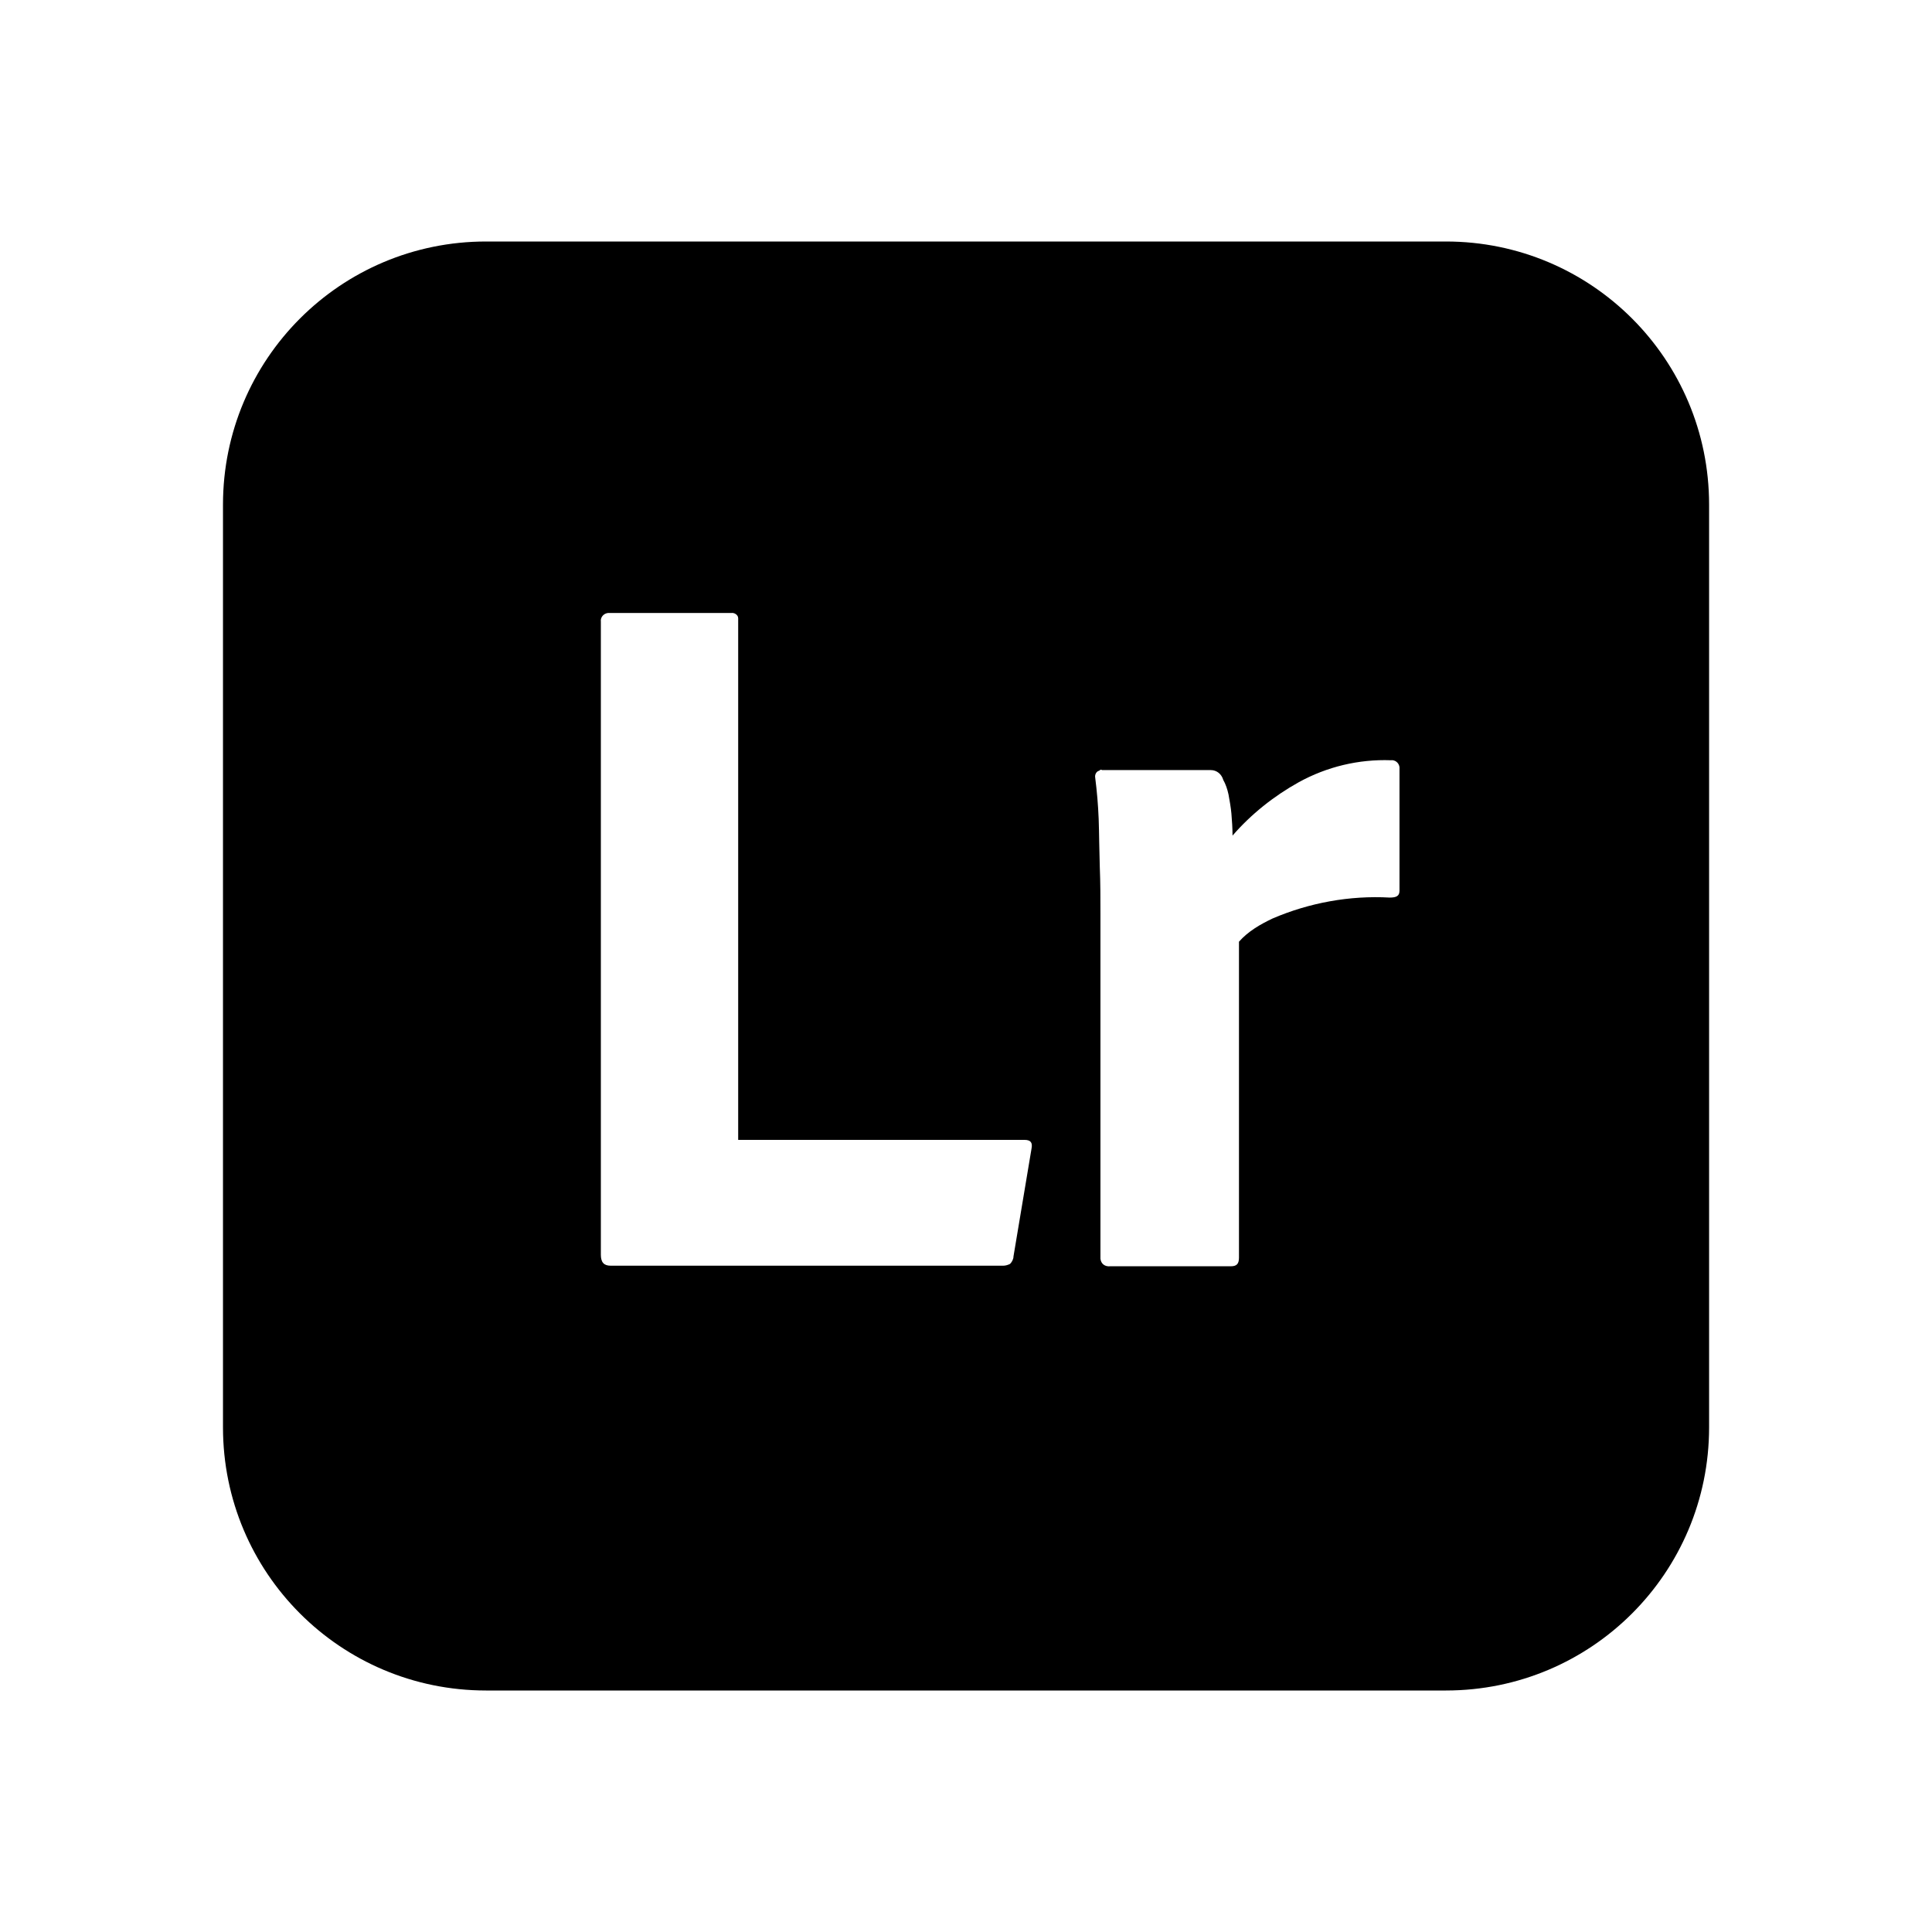
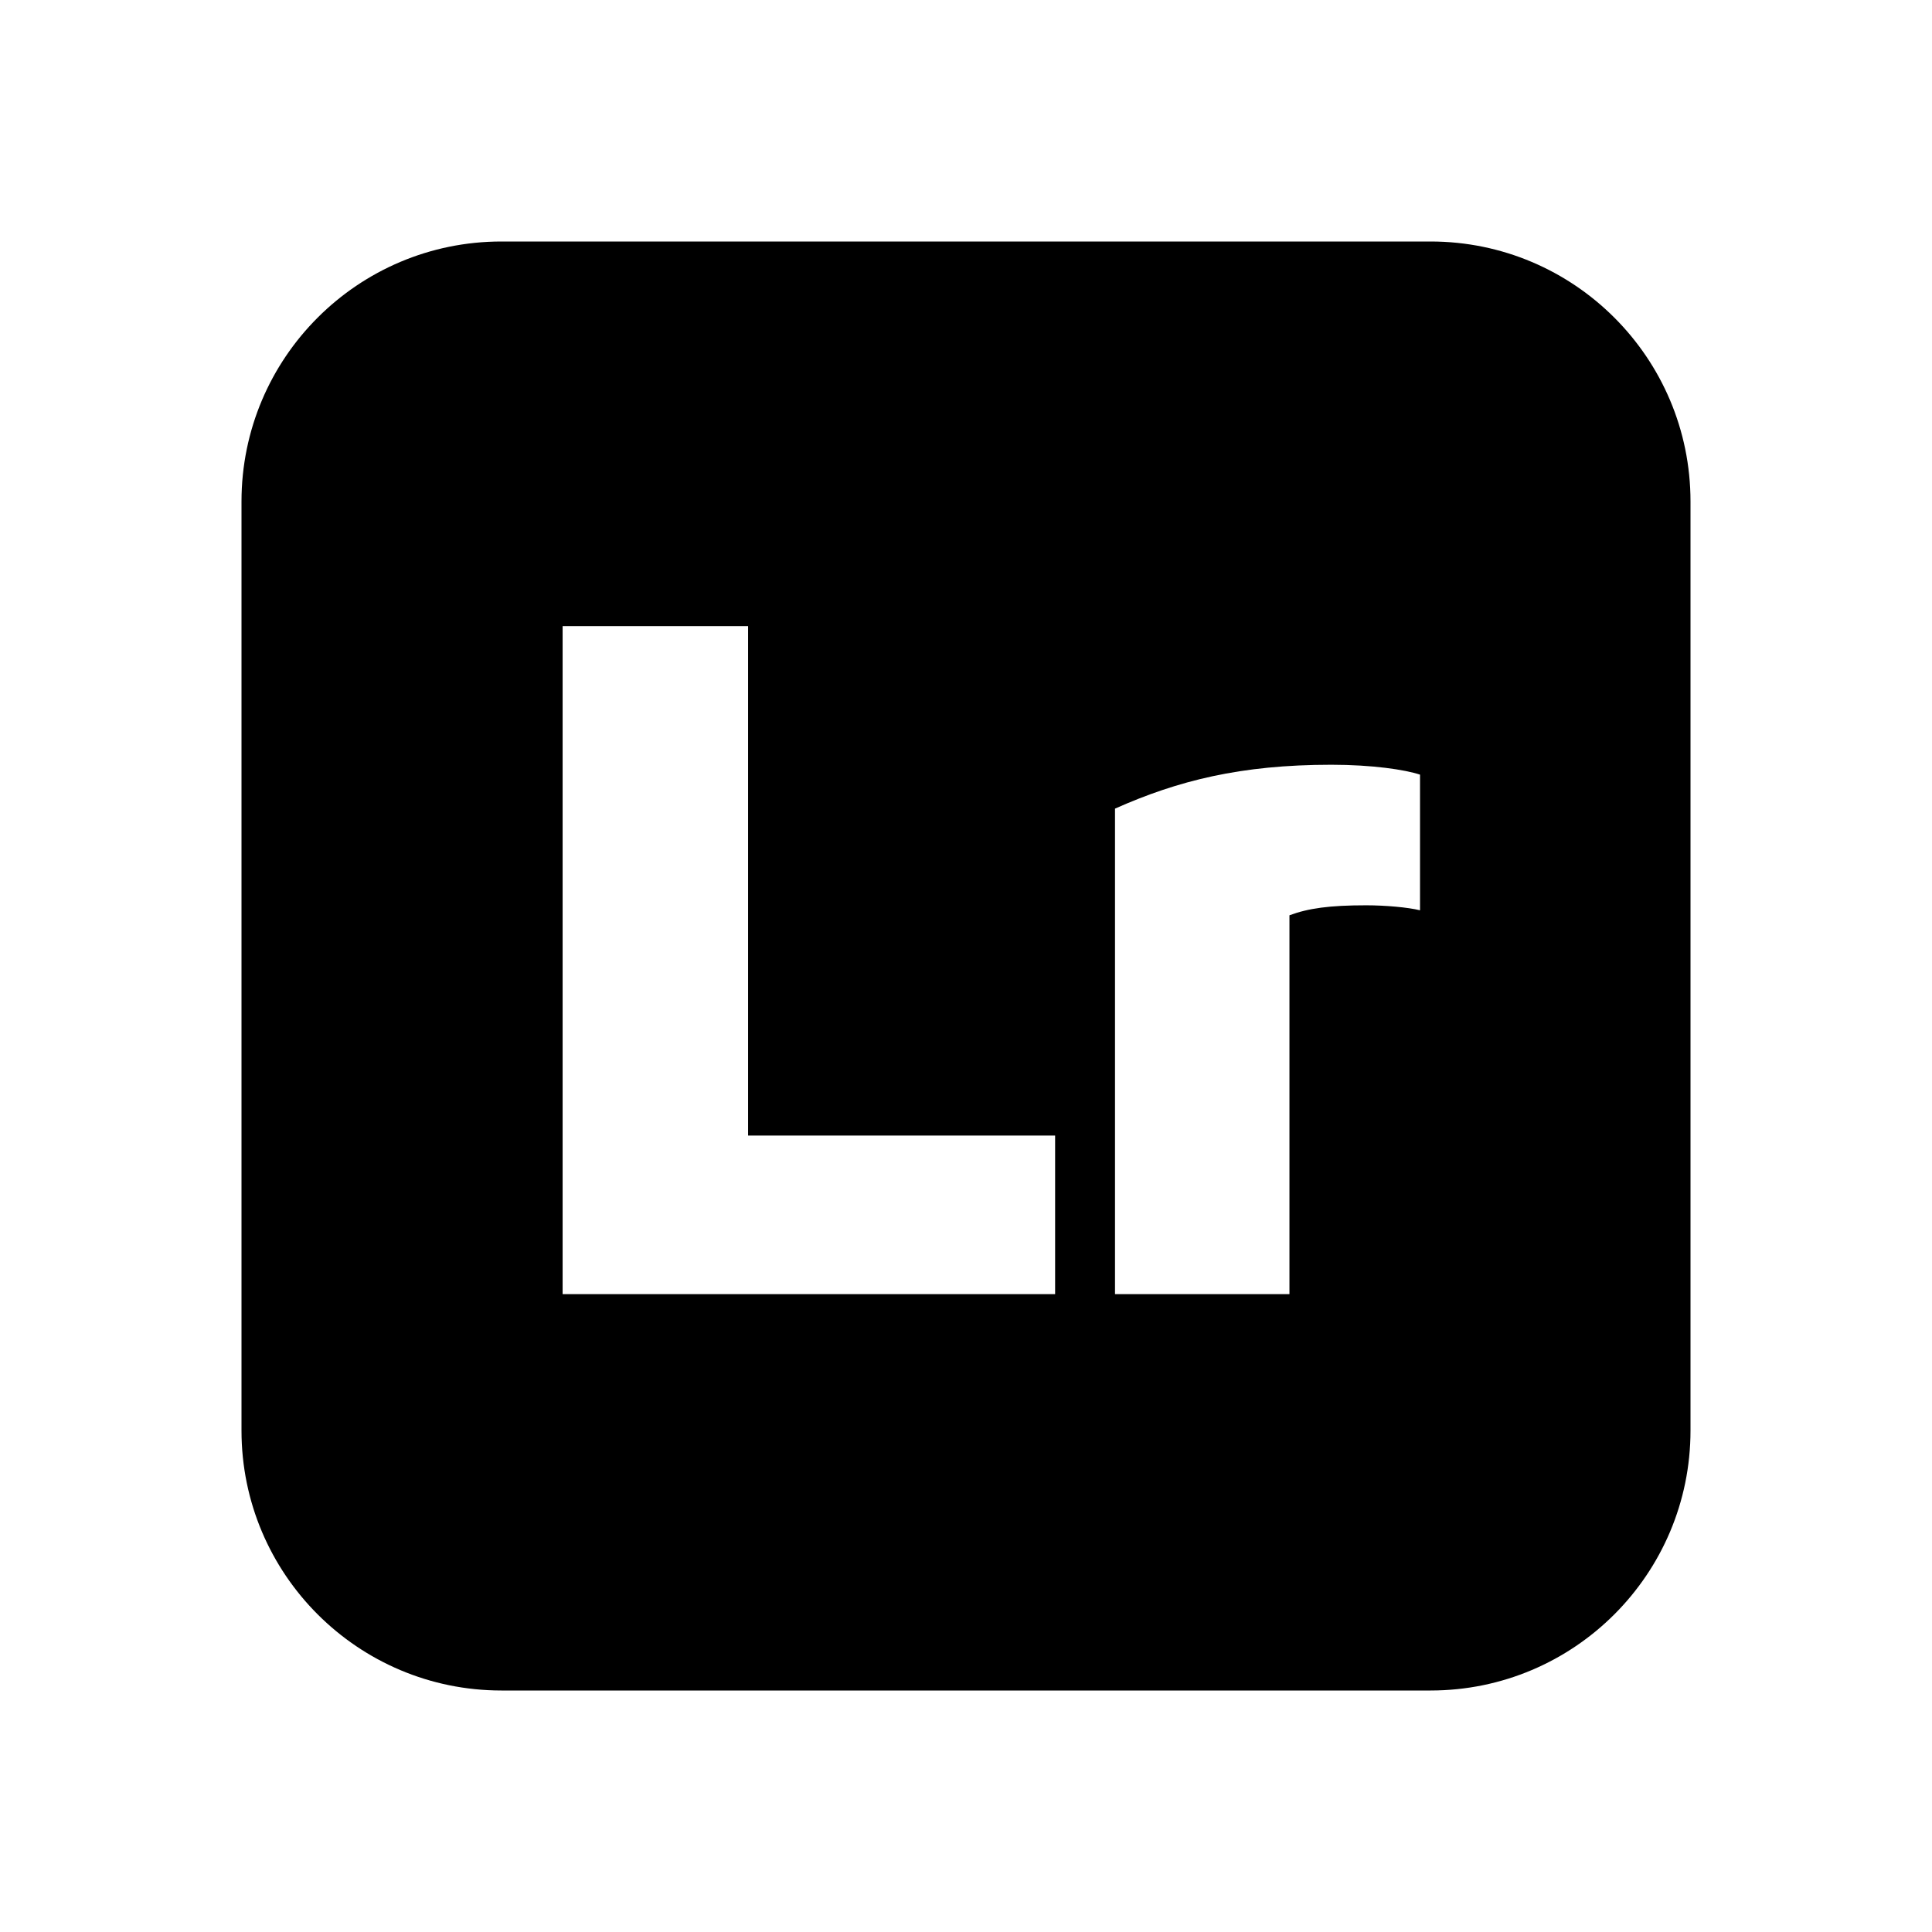
<svg xmlns="http://www.w3.org/2000/svg" width="24" height="24" viewBox="0 0 24 24" fill="currentColor">
-   <path fill-rule="evenodd" clip-rule="evenodd" d="M6.038 3H17.962C19.769 3 21.231 4.462 21.231 6.269V17.731C21.231 19.538 19.769 21 17.962 21H6.038C4.231 21 2.77 19.538 2.77 17.731V6.269C2.77 4.462 4.231 3 6.038 3ZM12.461 15.723H7.586C7.5 15.723 7.464 15.679 7.464 15.586V7.723C7.457 7.673 7.493 7.623 7.55 7.615H9.084C9.12 7.608 9.17 7.637 9.17 7.68V14.16H12.727C12.806 14.16 12.828 14.196 12.814 14.268L12.59 15.607C12.59 15.643 12.569 15.679 12.547 15.701C12.518 15.715 12.49 15.723 12.461 15.723ZM15.038 9.566H13.691C13.677 9.559 13.67 9.559 13.655 9.574C13.619 9.581 13.598 9.624 13.605 9.66C13.627 9.833 13.641 9.998 13.648 10.171C13.652 10.269 13.653 10.369 13.655 10.47C13.657 10.569 13.659 10.669 13.662 10.769C13.67 10.97 13.67 11.158 13.67 11.345V15.636C13.677 15.701 13.727 15.737 13.792 15.73H15.29C15.362 15.73 15.391 15.701 15.391 15.622V11.698C15.506 11.568 15.657 11.482 15.808 11.41C16.262 11.215 16.766 11.122 17.263 11.15C17.349 11.15 17.385 11.129 17.385 11.064V9.53C17.378 9.473 17.327 9.437 17.277 9.444C16.881 9.43 16.485 9.523 16.132 9.718C15.823 9.89 15.542 10.114 15.311 10.38C15.311 10.287 15.304 10.193 15.297 10.107C15.29 10.027 15.275 9.948 15.261 9.869C15.247 9.804 15.225 9.739 15.196 9.689C15.175 9.617 15.117 9.566 15.038 9.566Z" />
+   <path fill-rule="evenodd" clip-rule="evenodd" d="M17.771 3C19.554 3 21 4.446 21 6.229V17.771C21 19.554 19.554 21 17.771 21H6.229C4.446 21 3 19.554 3 17.771V6.229C3 4.446 4.446 3 6.229 3H17.771ZM6.989 7.778V16.076H13.107V14.106H9.293V7.778H6.989ZM16.538 9.5C15.411 9.5 14.631 9.698 13.851 10.045V16.076H16.018V11.37C16.253 11.283 16.513 11.246 16.972 11.246C17.207 11.246 17.491 11.271 17.64 11.308V9.623C17.454 9.561 17.045 9.5 16.538 9.5Z" />
</svg>
